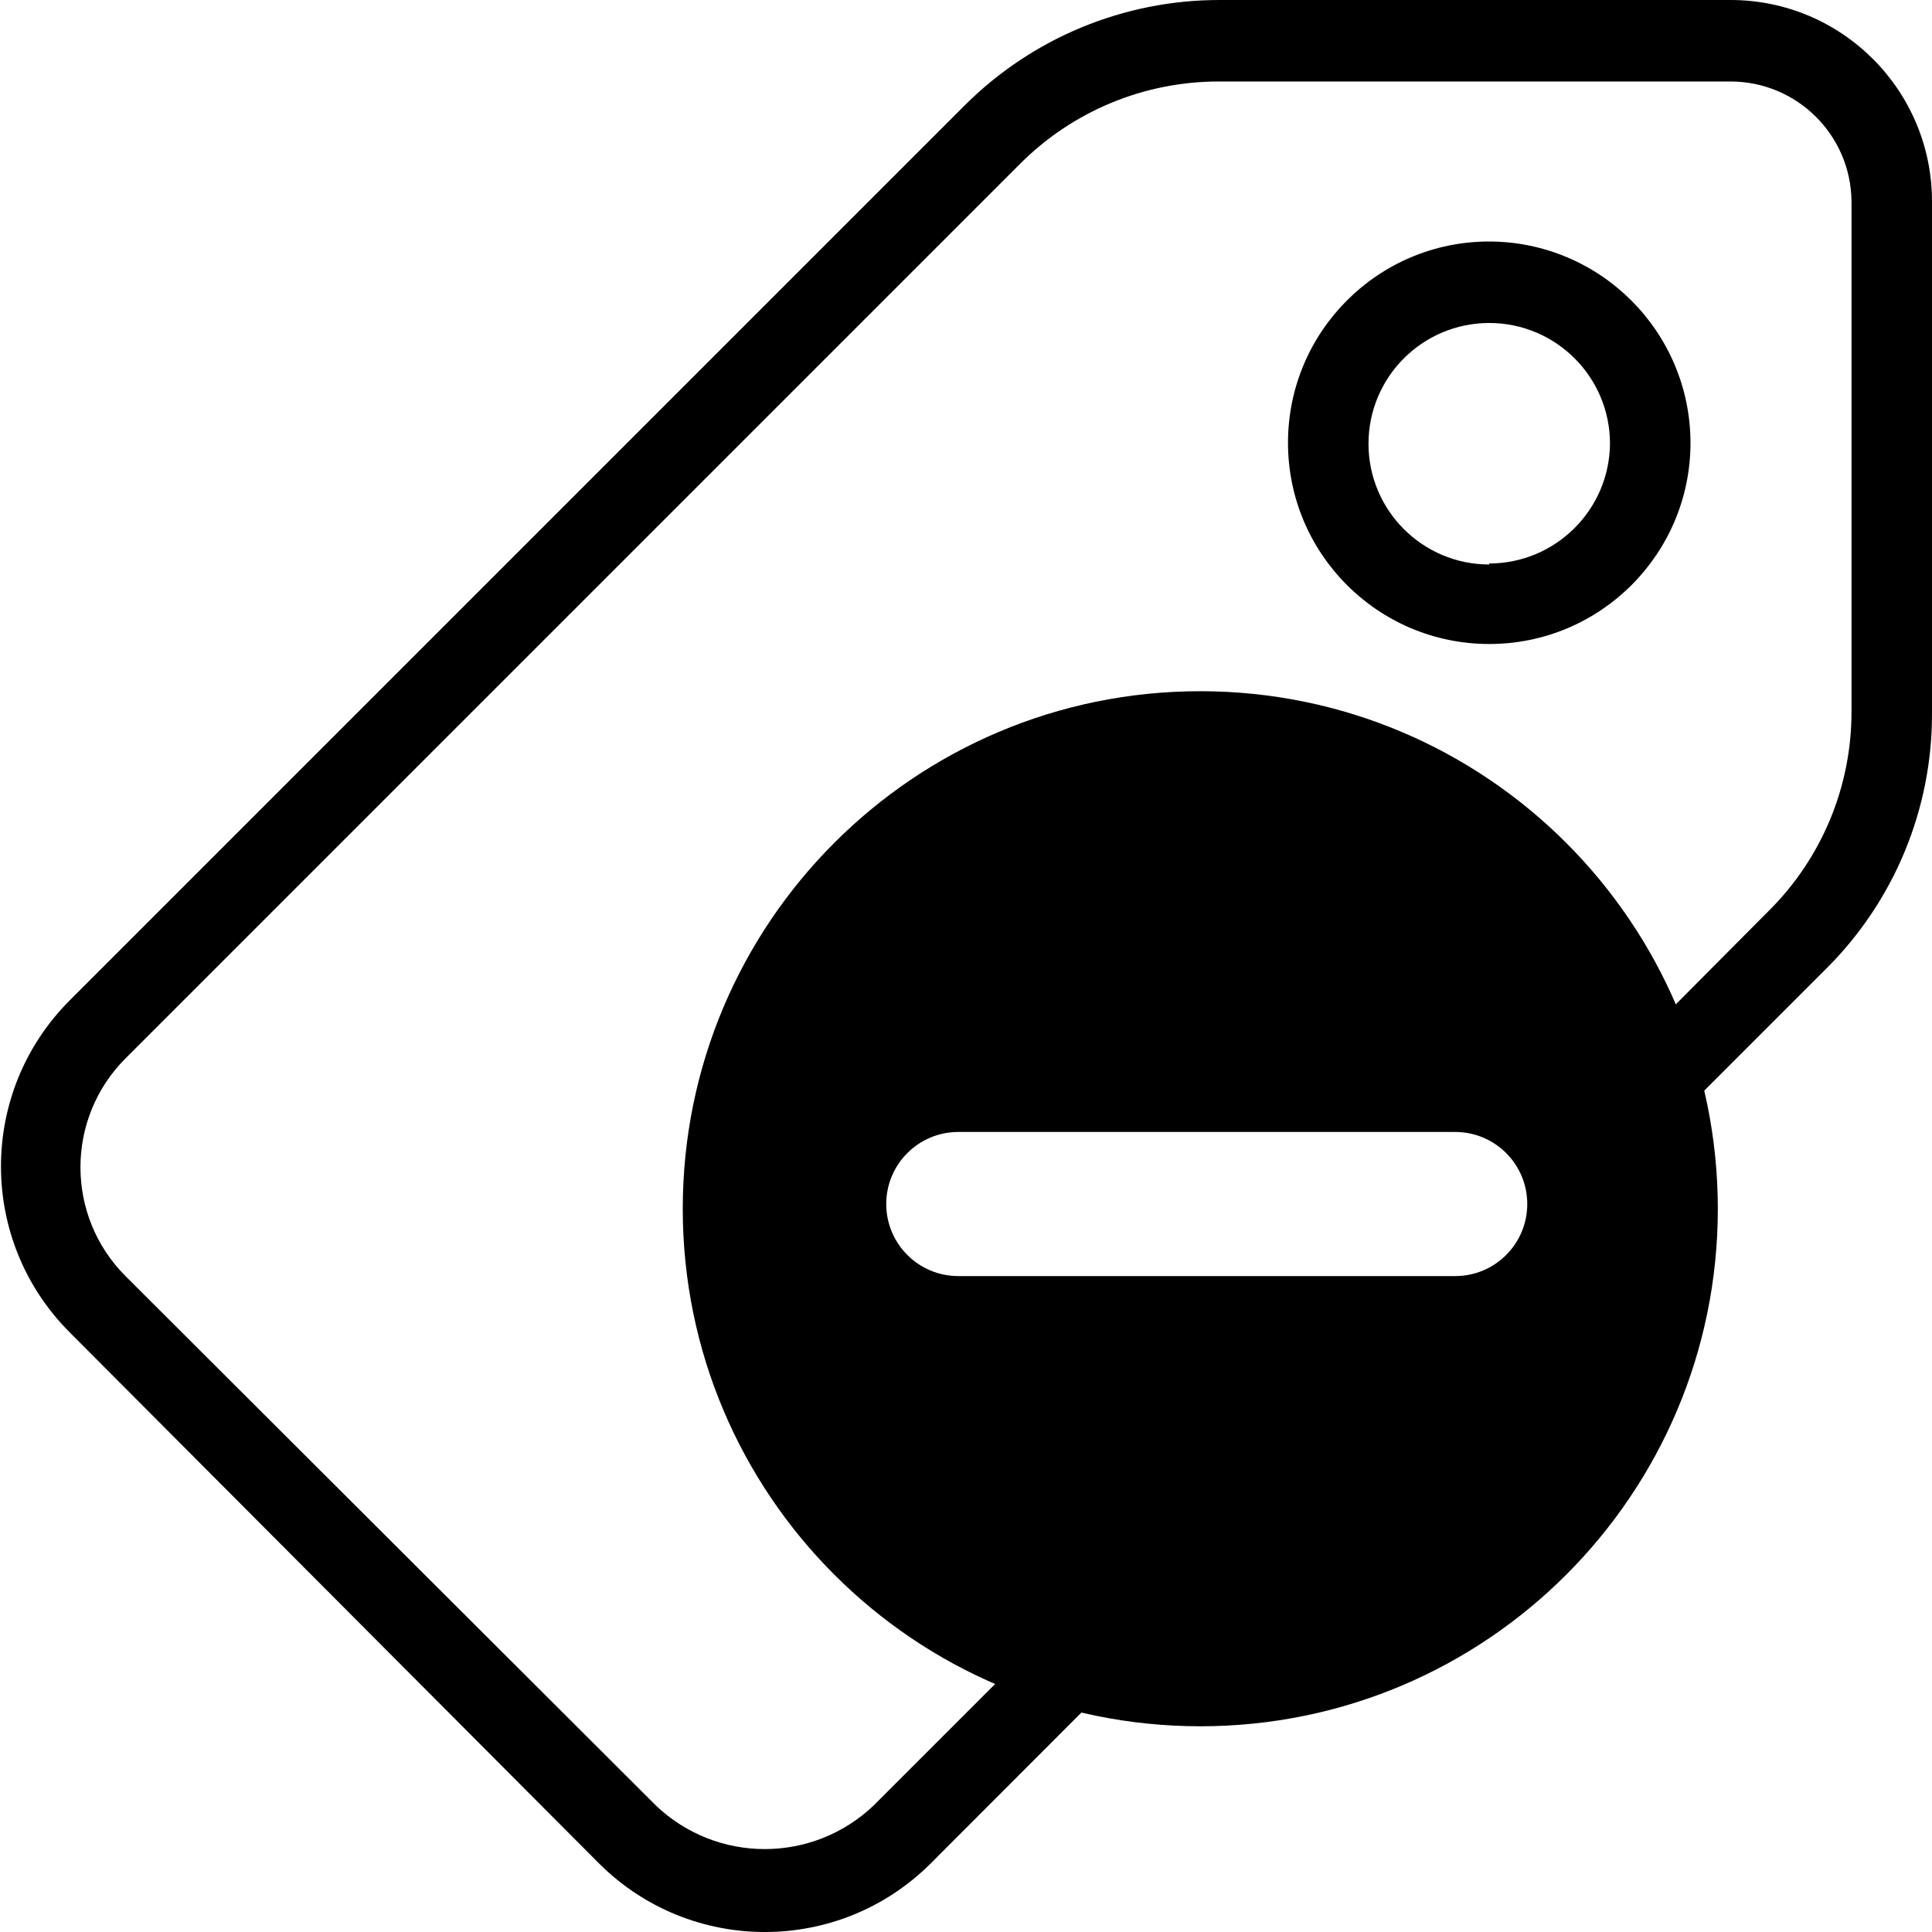
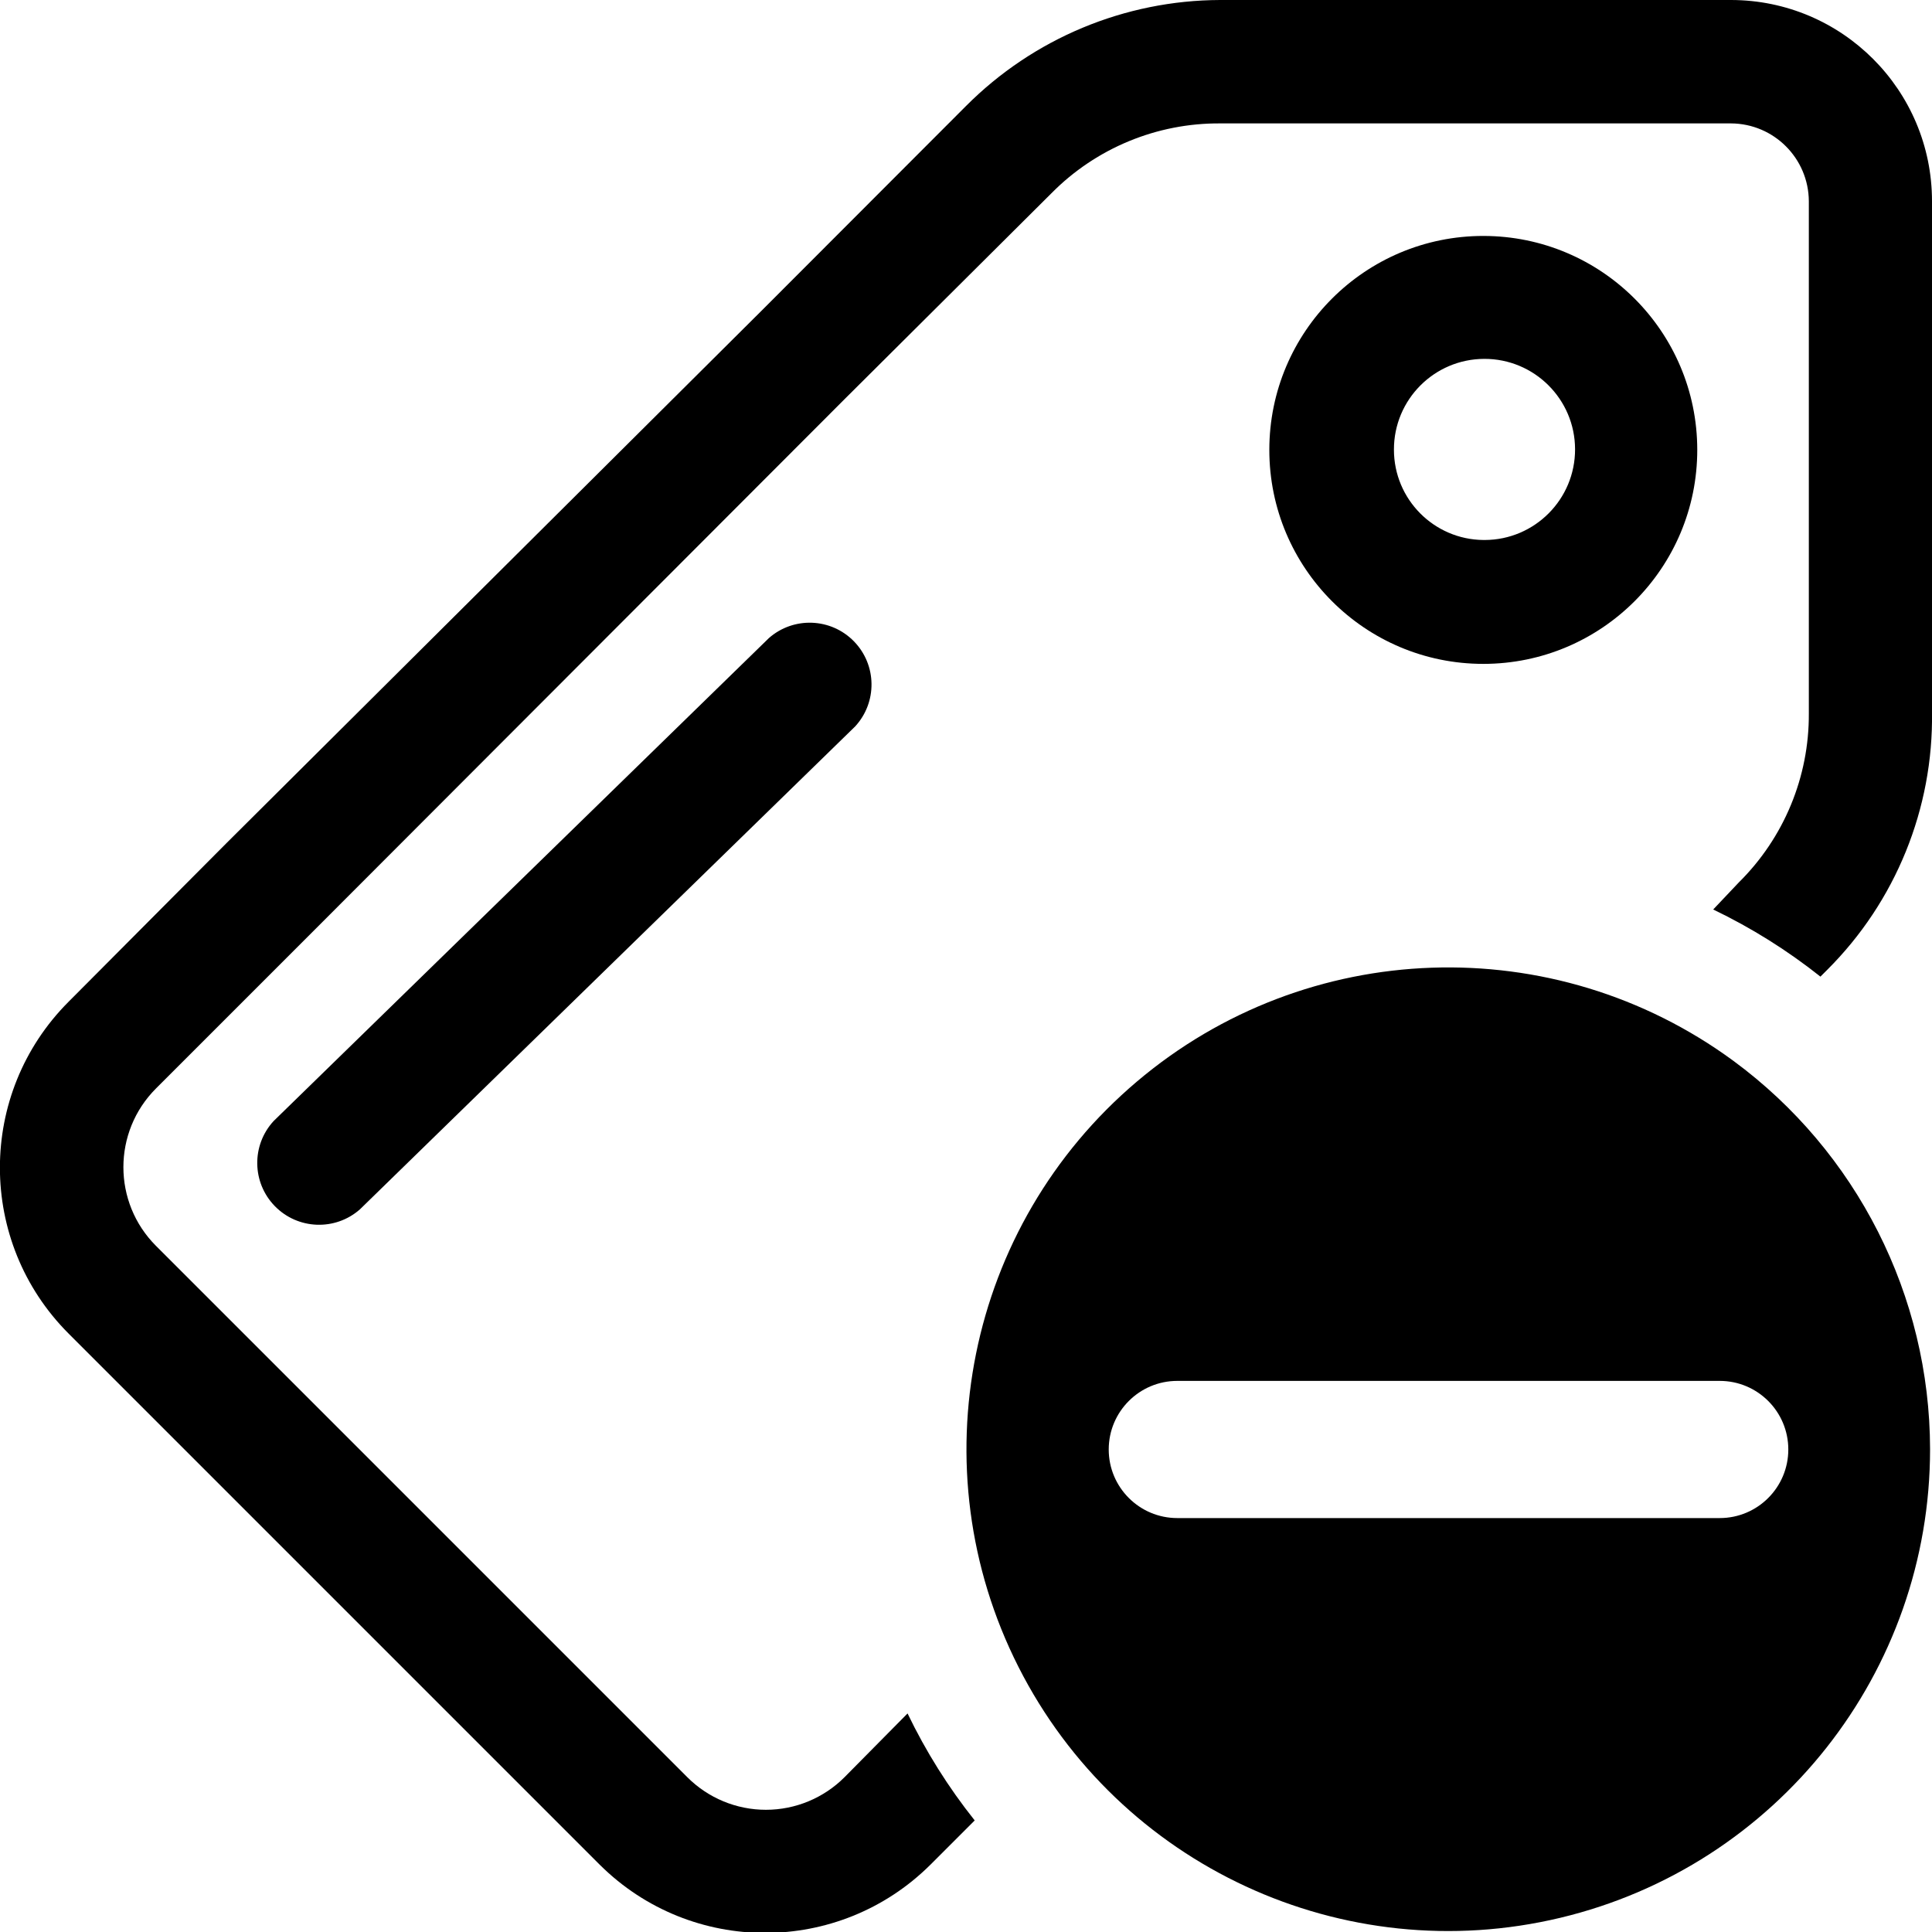
- <svg xmlns="http://www.w3.org/2000/svg" viewBox="0 0 77.76 77.76">
-   <g id="Layer_2" data-name="Layer 2">
-     <g id="Layer_1-2" data-name="Layer 1">
-       <path d="M48.31,27.82A20.83,20.83,0,1,0,69.14,48.65,20.84,20.84,0,0,0,48.31,27.82ZM58.57,51.36h-20a2.9,2.9,0,0,1,0-5.8h20a2.9,2.9,0,0,1,0,5.8Z" />
-       <path d="M59.94,9.72a8.1,8.1,0,1,0,8.1,8.1A8.12,8.12,0,0,0,59.94,9.72Zm0,13a4.86,4.86,0,1,1,4.86-4.86A4.87,4.87,0,0,1,59.94,22.68Z" />
-       <path d="M69.66,0H49.11A14.5,14.5,0,0,0,38.8,4.27l-36,36a9.45,9.45,0,0,0,0,13.35L24.11,75a9.45,9.45,0,0,0,13.35,0l7.83-7.84a18.38,18.38,0,0,1-3.62-1l-6.51,6.51a6.35,6.35,0,0,1-8.76,0L5.05,51.36a6.2,6.2,0,0,1,0-8.76l36-36a11.29,11.29,0,0,1,8-3.32H69.66A4.87,4.87,0,0,1,74.52,8.1V28.65h0a11.27,11.27,0,0,1-3.32,8L65.88,42a18.8,18.8,0,0,1,1,3.61L73.49,39a14.44,14.44,0,0,0,4.27-10.31V8.1A8.11,8.11,0,0,0,69.66,0Z" />
-     </g>
+ <svg xmlns="http://www.w3.org/2000/svg" id="Layer_1" data-name="Layer 1" width="80" height="80" viewBox="0 0 80 80">
+   <g>
+     <path d="M71.68,0H50.52A14.92,14.92,0,0,0,40,4.39L31.5,12.9l-22.11,22L2.84,41.48a9.72,9.72,0,0,0,0,13.74l22,22a9.71,9.71,0,0,0,13.68,0l1.84-1.84a23.38,23.38,0,0,1-2.78-4.43l-2.61,2.64a4.6,4.6,0,0,1-6.51,0h0l-22-22a4.61,4.61,0,0,1,0-6.52L13,38.53,35,16.5,43.54,8a9.73,9.73,0,0,1,7-2.89H71.68A3.24,3.24,0,0,1,74.9,8.33V29.54a9.76,9.76,0,0,1-2.9,7l-1.06,1.12a23.46,23.46,0,0,1,4.44,2.78l.28-.28A14.76,14.76,0,0,0,80,29.48V8.33A8.33,8.33,0,0,0,71.68,0Z" />
+     <path d="M61.43,9.77a8.86,8.86,0,1,0,8.85,8.85A8.86,8.86,0,0,0,61.43,9.77Zm0,12.59h0a3.74,3.74,0,0,1-3.71-3.74h0a3.75,3.75,0,1,1,3.76,3.74Z" />
+     <path d="M31.84,26.42h0l-20.51,20a2.56,2.56,0,0,0,3.57,3.66l20.51-20a2.56,2.56,0,0,0-3.57-3.66Z" />
+     <path d="M71.78,43.93A19.95,19.95,0,1,0,79.92,60,20,20,0,0,0,71.78,43.93Zm-.57,18.93H48.75a2.84,2.84,0,0,1,0-5.68H71.21a2.84,2.84,0,1,1,0,5.68Z" />
  </g>
</svg>
